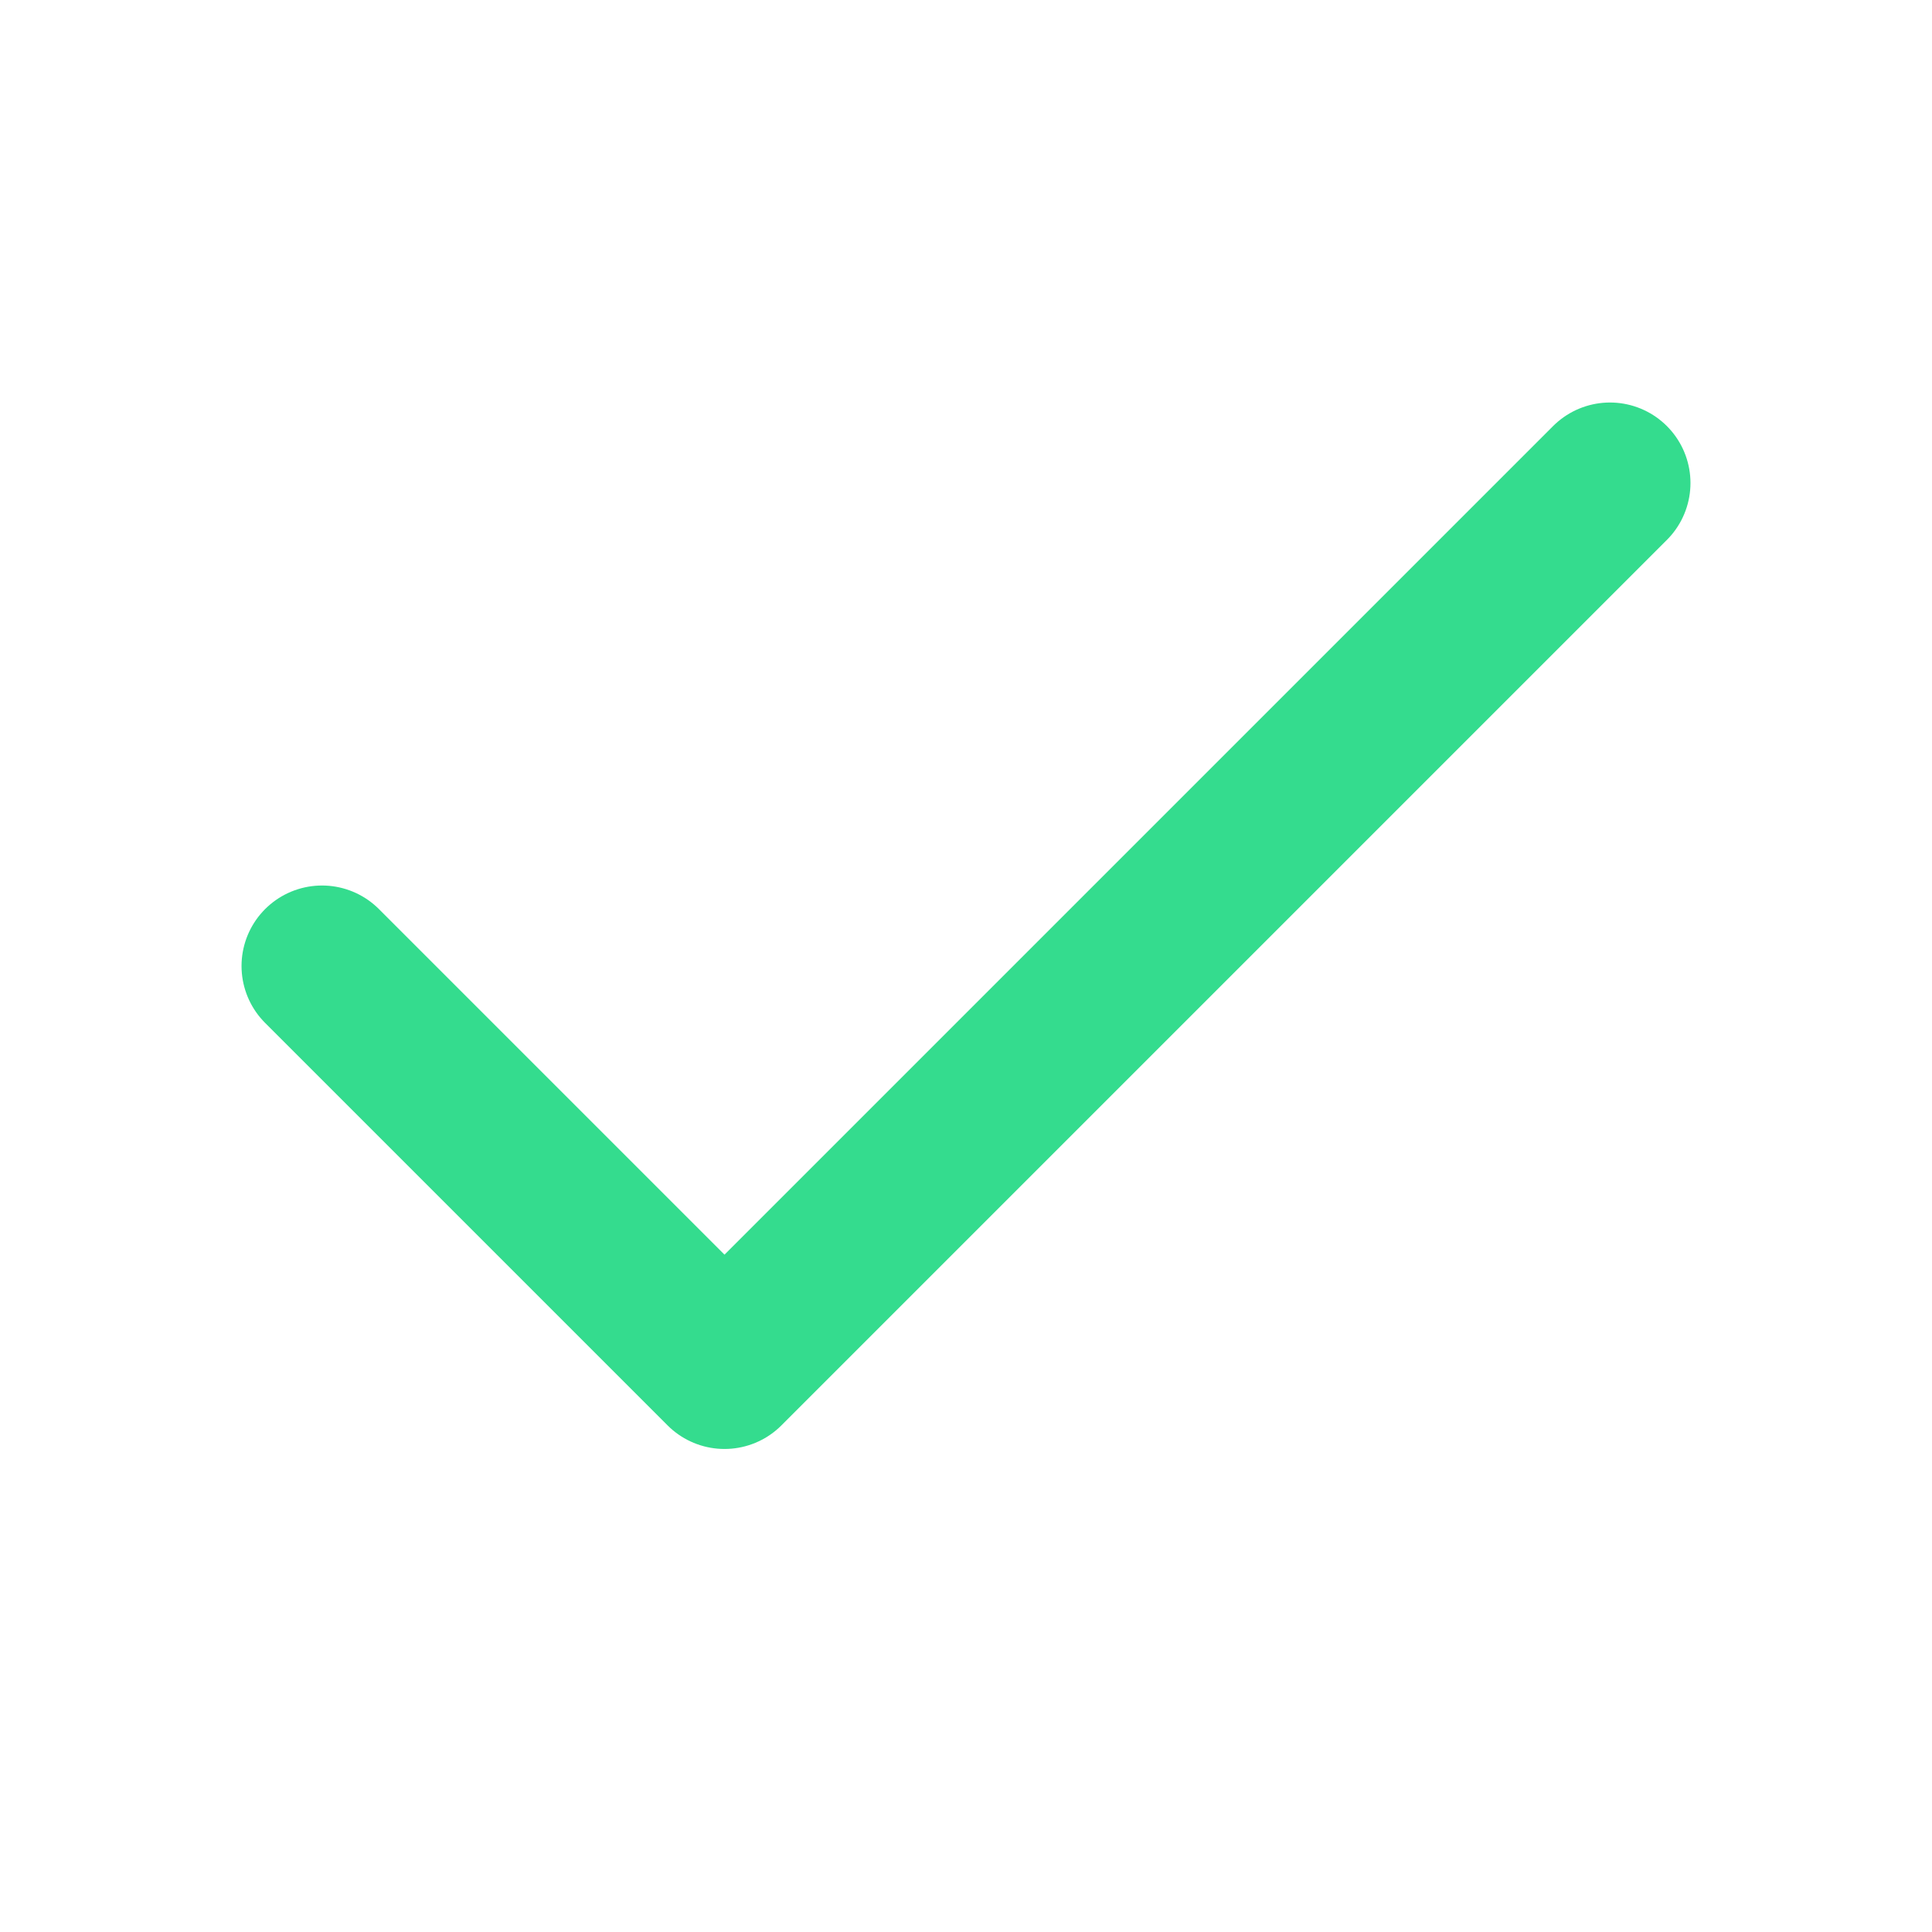
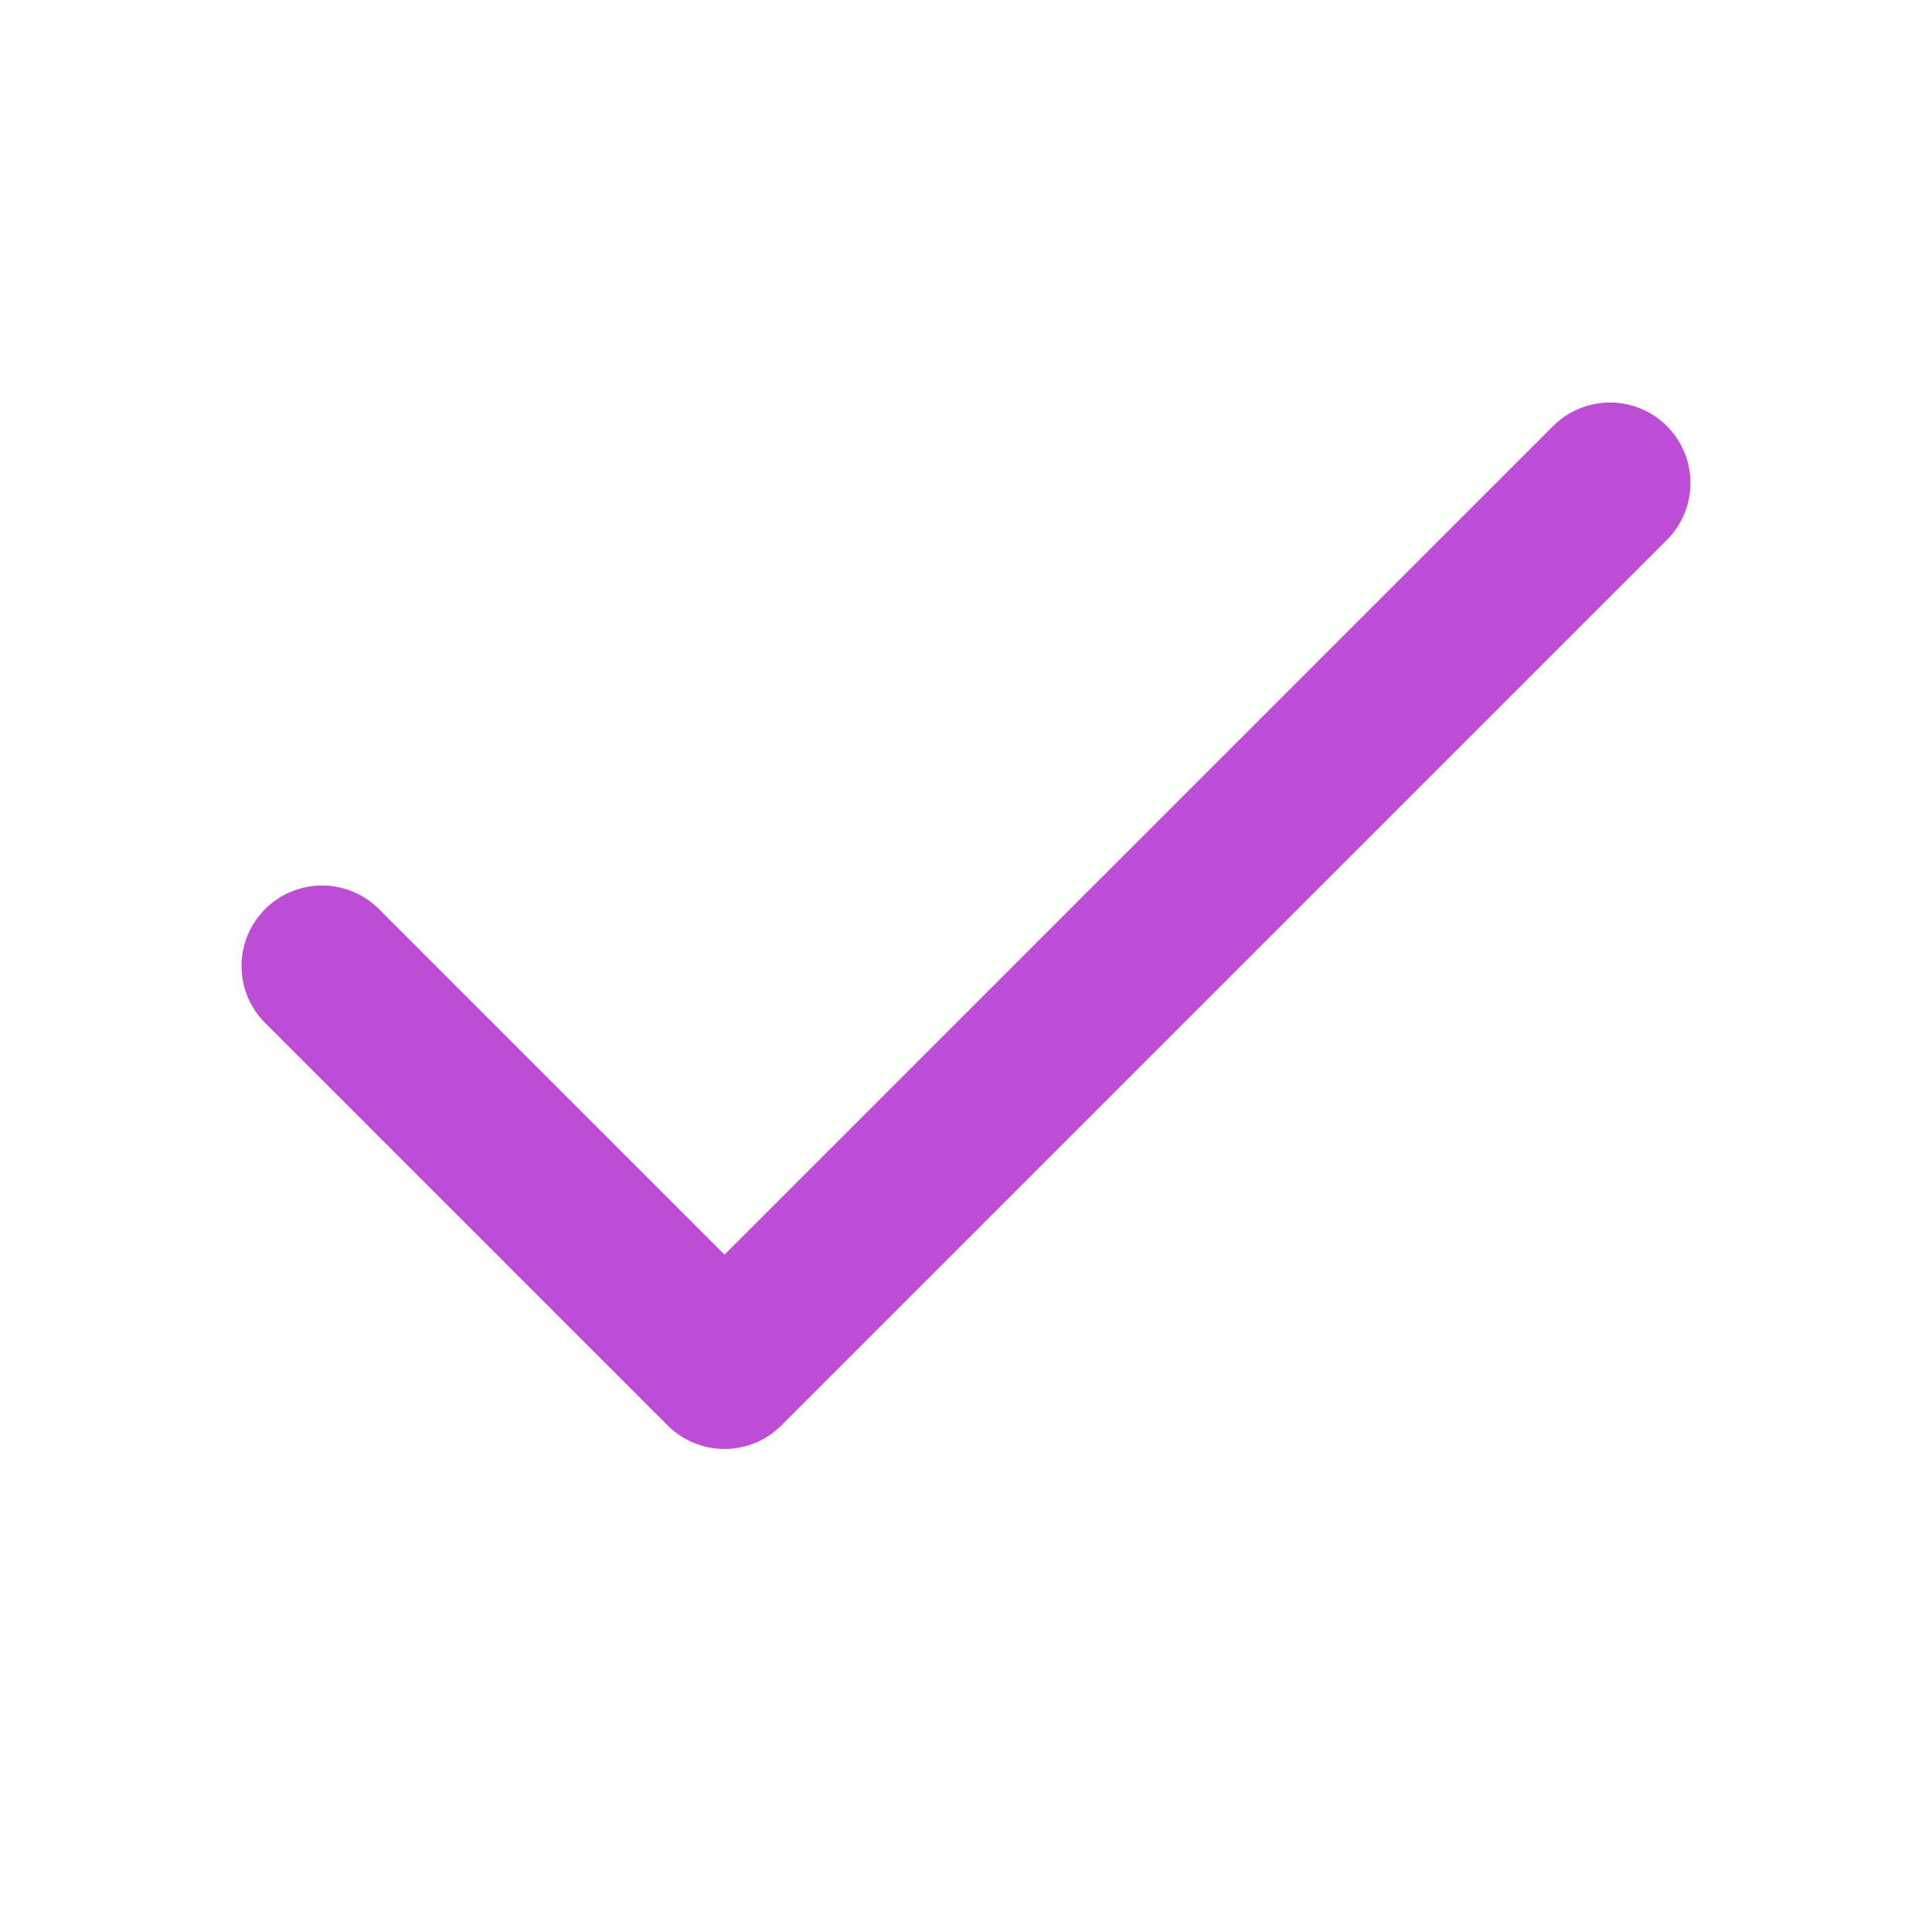
<svg xmlns="http://www.w3.org/2000/svg" width="31" height="31" fill="none">
-   <path stroke="#34dc8e" stroke-linecap="round" stroke-linejoin="round" stroke-width="2.583" d="M25.833 7.75 11.625 21.958 5.167 15.5" />
+   <path stroke="#bd4dd6" stroke-linecap="round" stroke-linejoin="round" stroke-width="2.583" d="M25.833 7.75 11.625 21.958 5.167 15.5" />
</svg>
